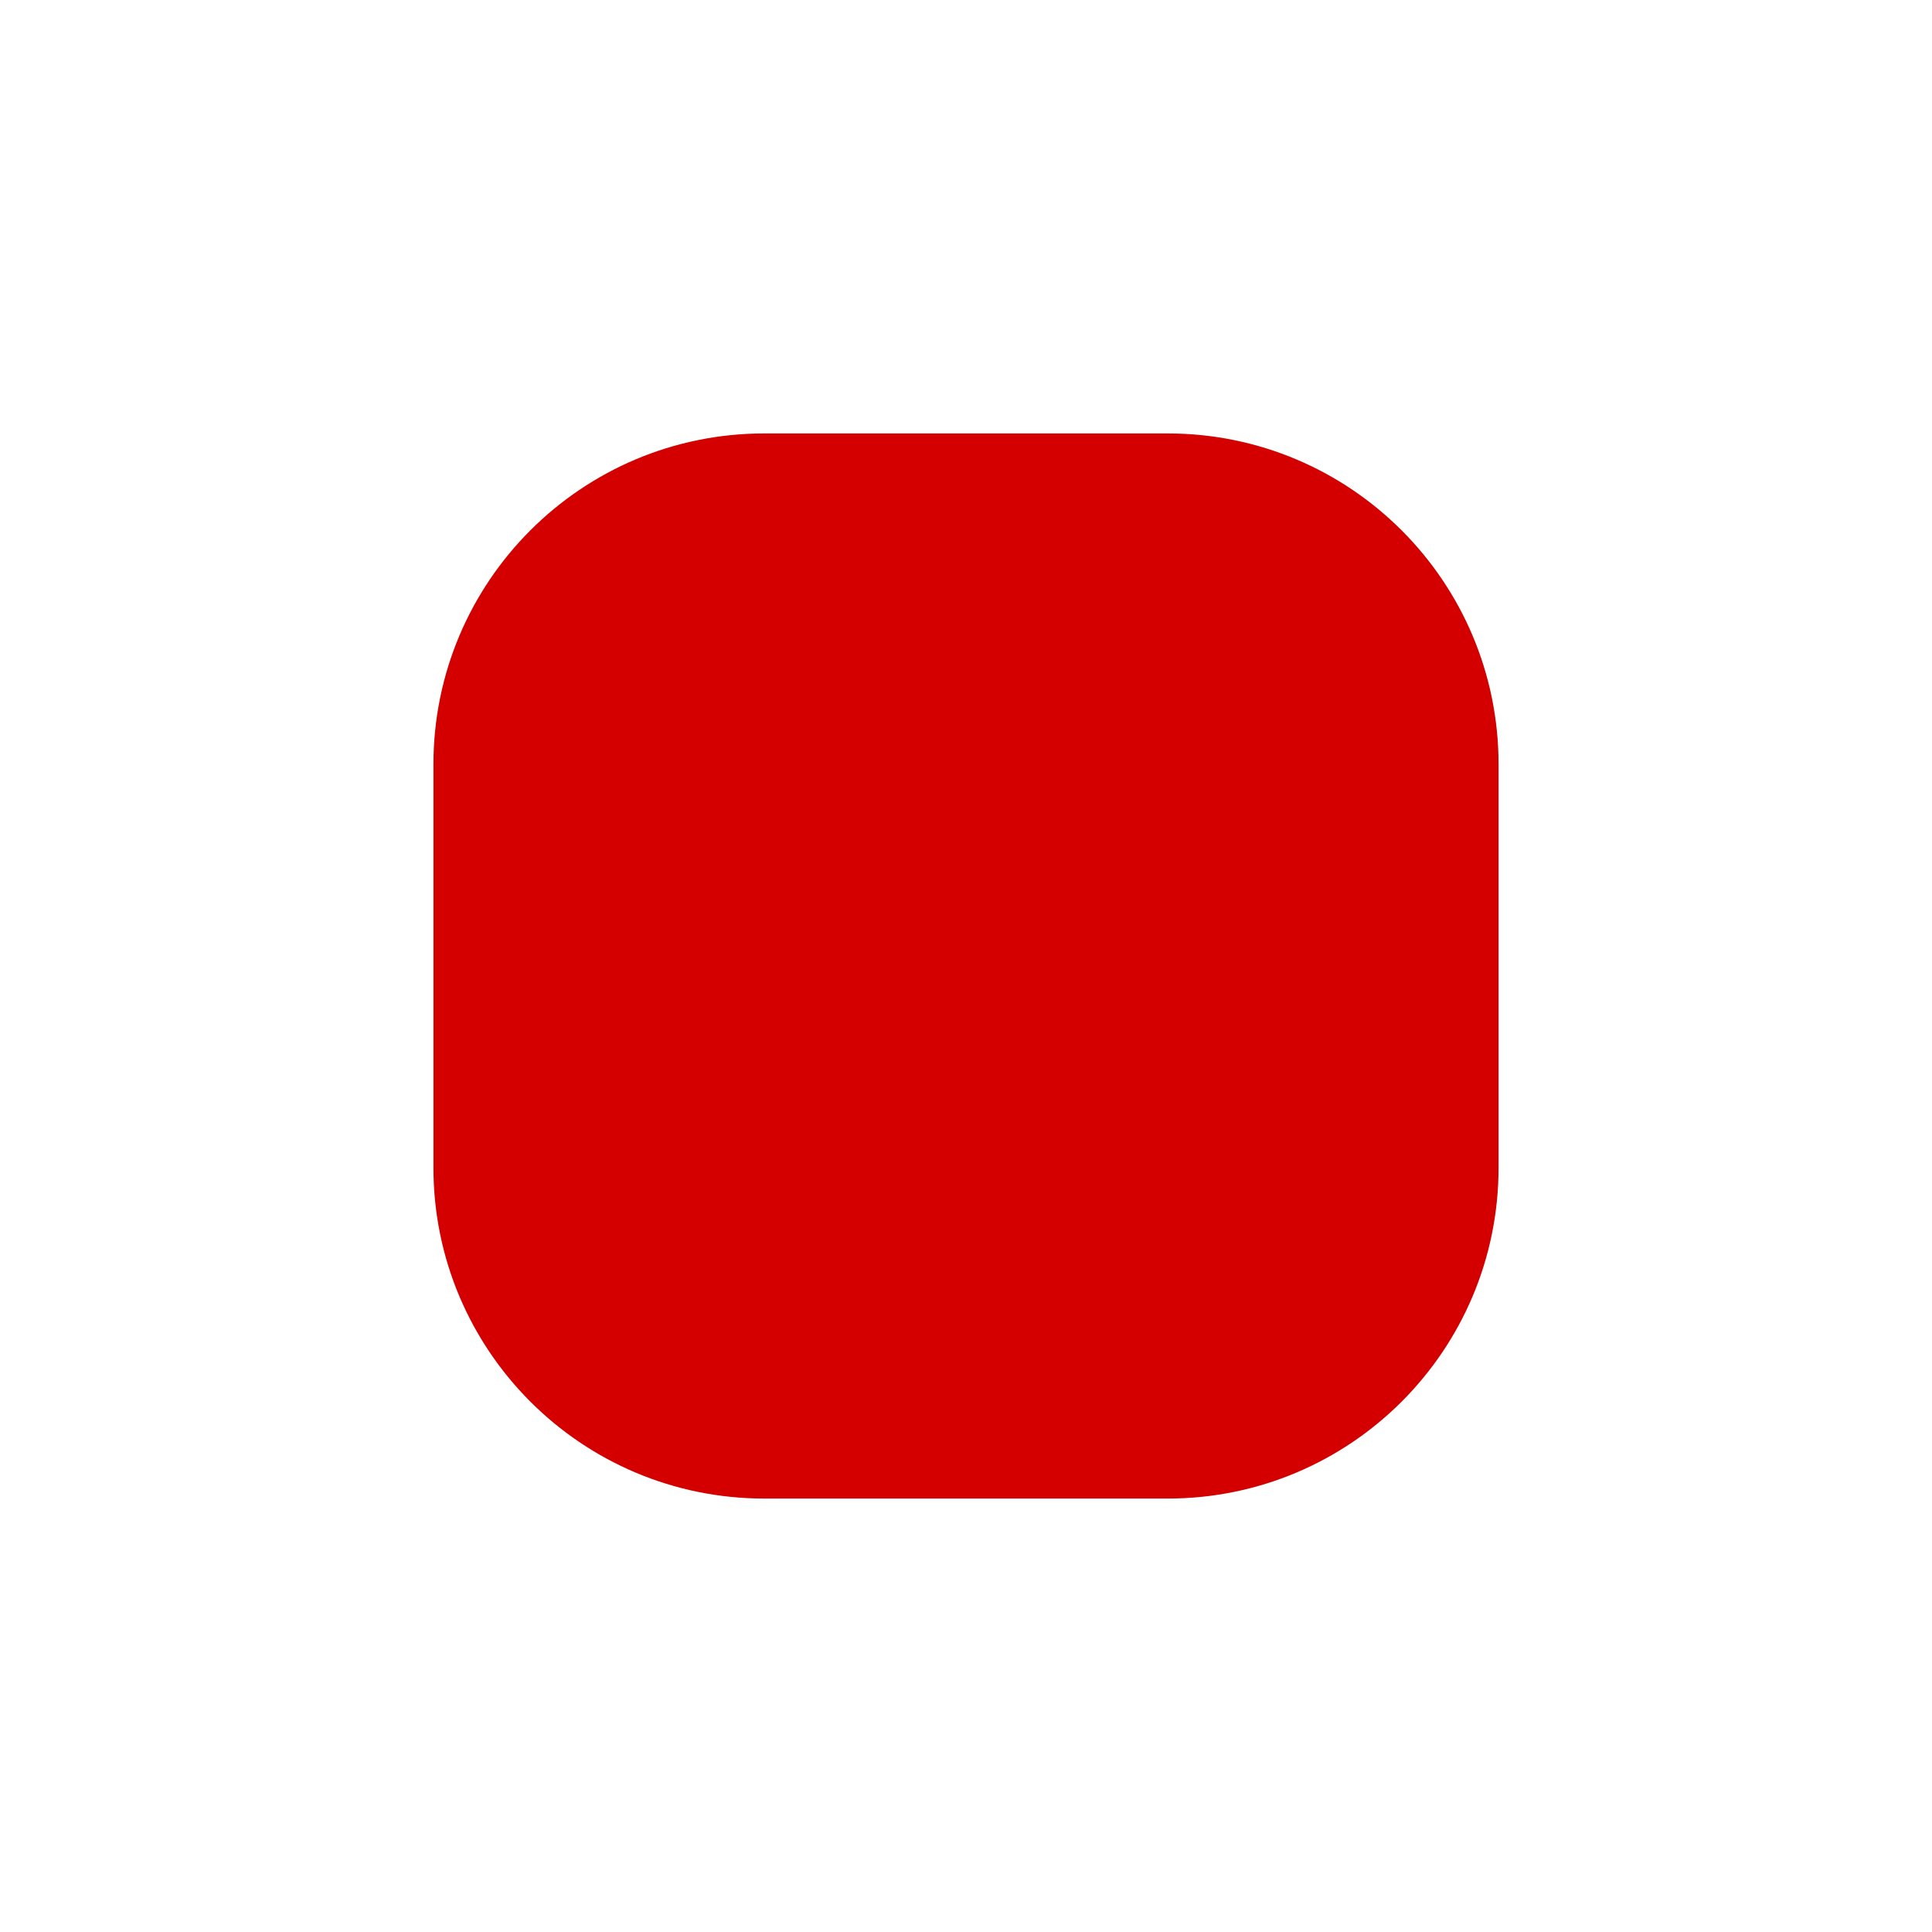
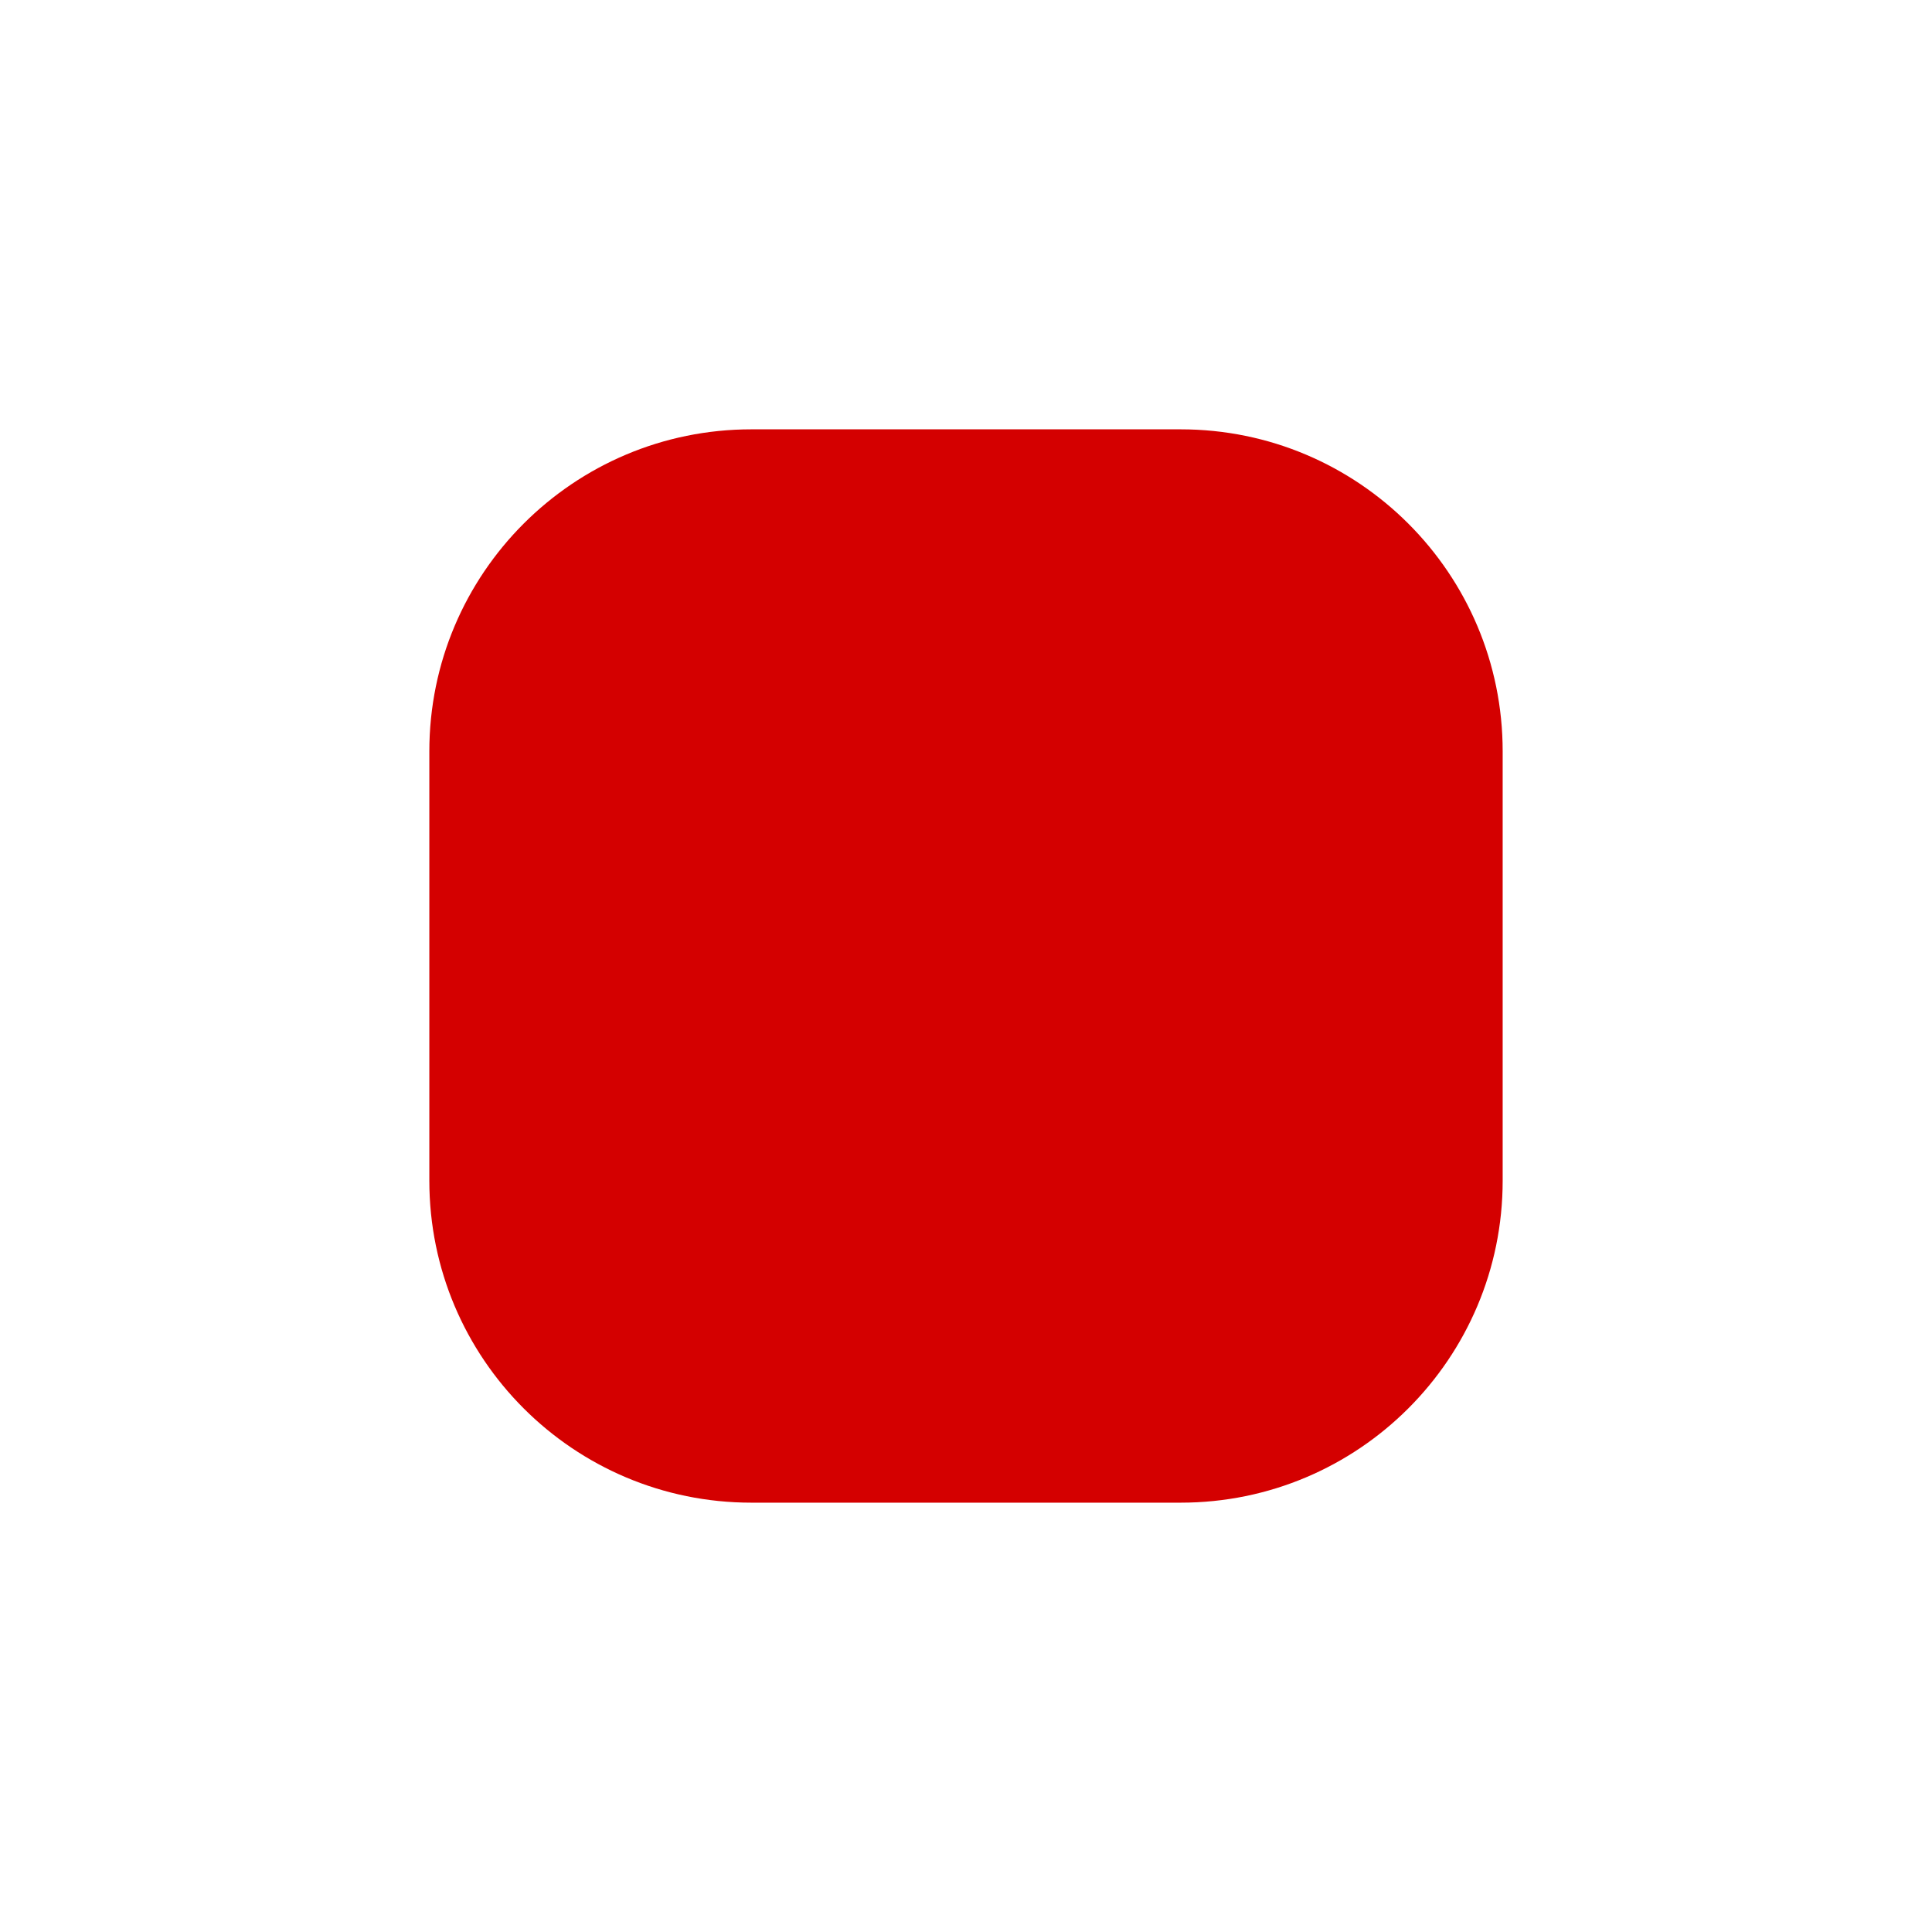
- <svg xmlns="http://www.w3.org/2000/svg" width="20mm" height="20mm" viewBox="0 0 20 20" version="1.1" id="svg8">
-   <defs id="defs2" />
-   <rect ry="3.425" y="4.487" x="4.487" height="11.026" width="11.026" id="rect815" style="opacity:1;fill:#d40000;fill-opacity:1;fill-rule:nonzero;stroke:none;stroke-width:0.234;stroke-linecap:butt;stroke-linejoin:bevel;stroke-miterlimit:4;stroke-dasharray:none;stroke-dashoffset:0;stroke-opacity:0.685;paint-order:stroke fill markers" />
+ <svg xmlns="http://www.w3.org/2000/svg" width="18" height="18" viewBox="0 0 18 18" version="1.1" id="svg1">
+   <defs id="defs1" />
+   <rect x="4" y="4" width="10" height="10" rx="3" fill="#d40000" id="rect1" />
</svg>
